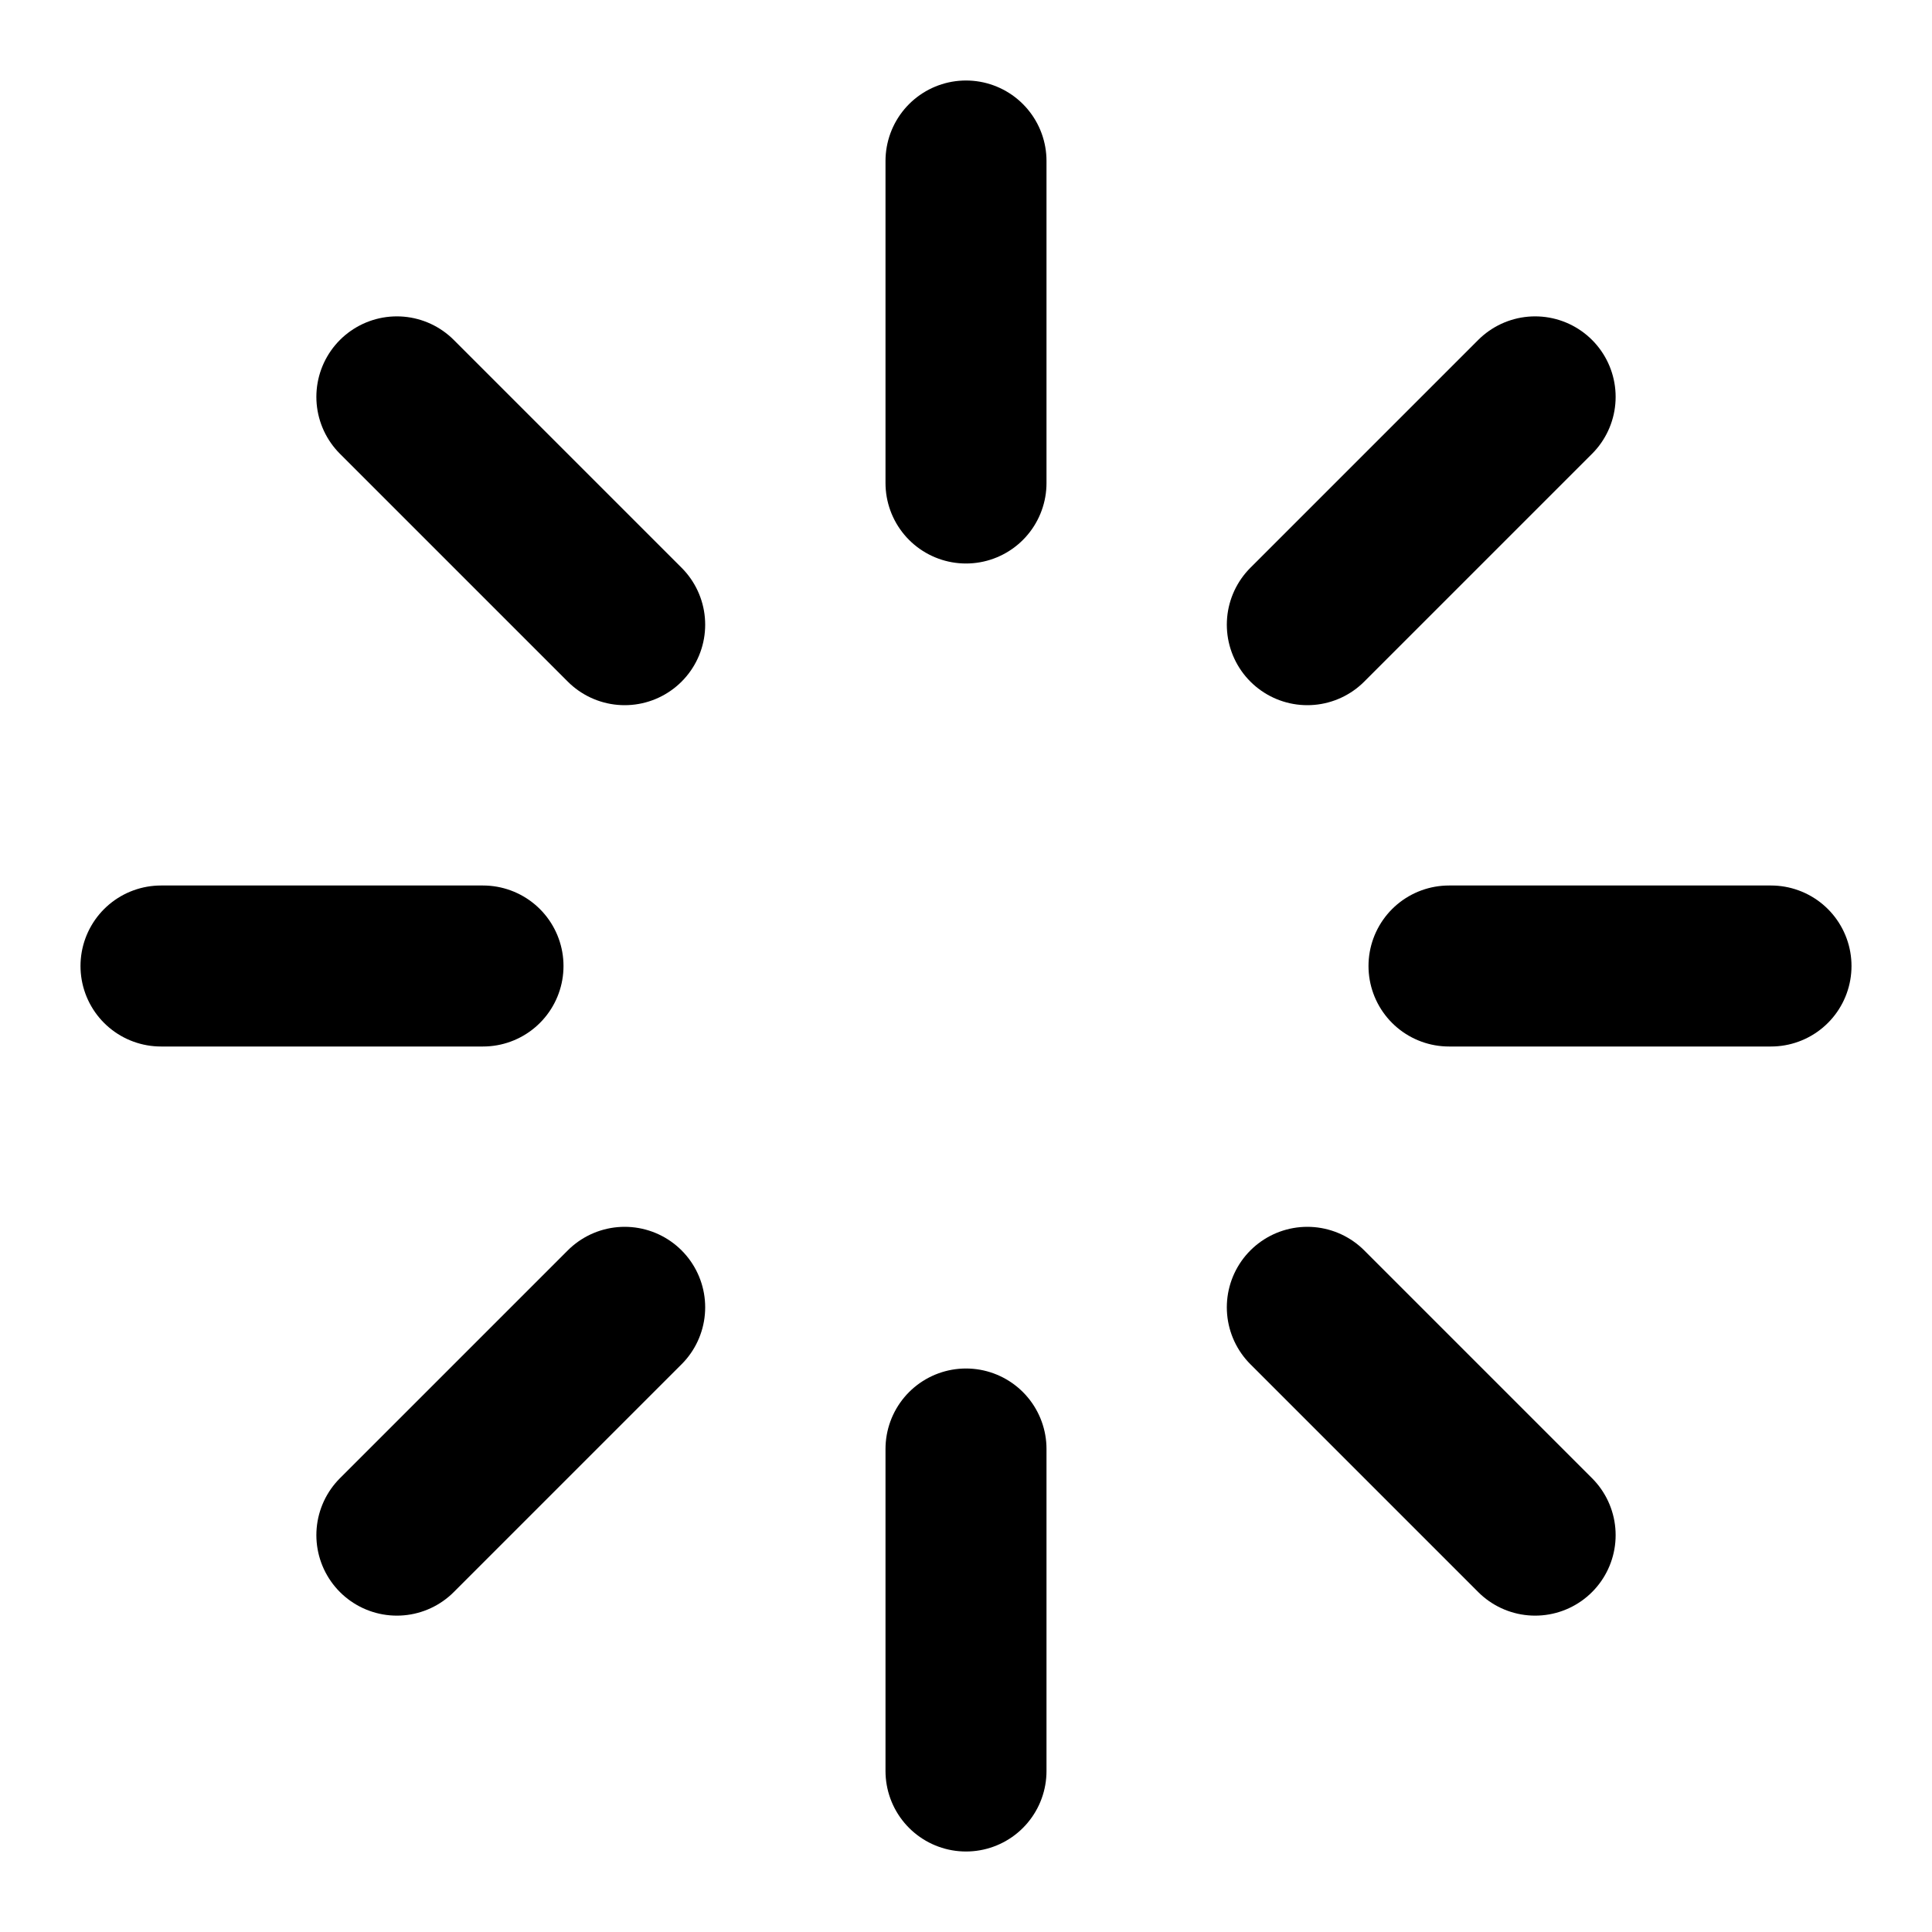
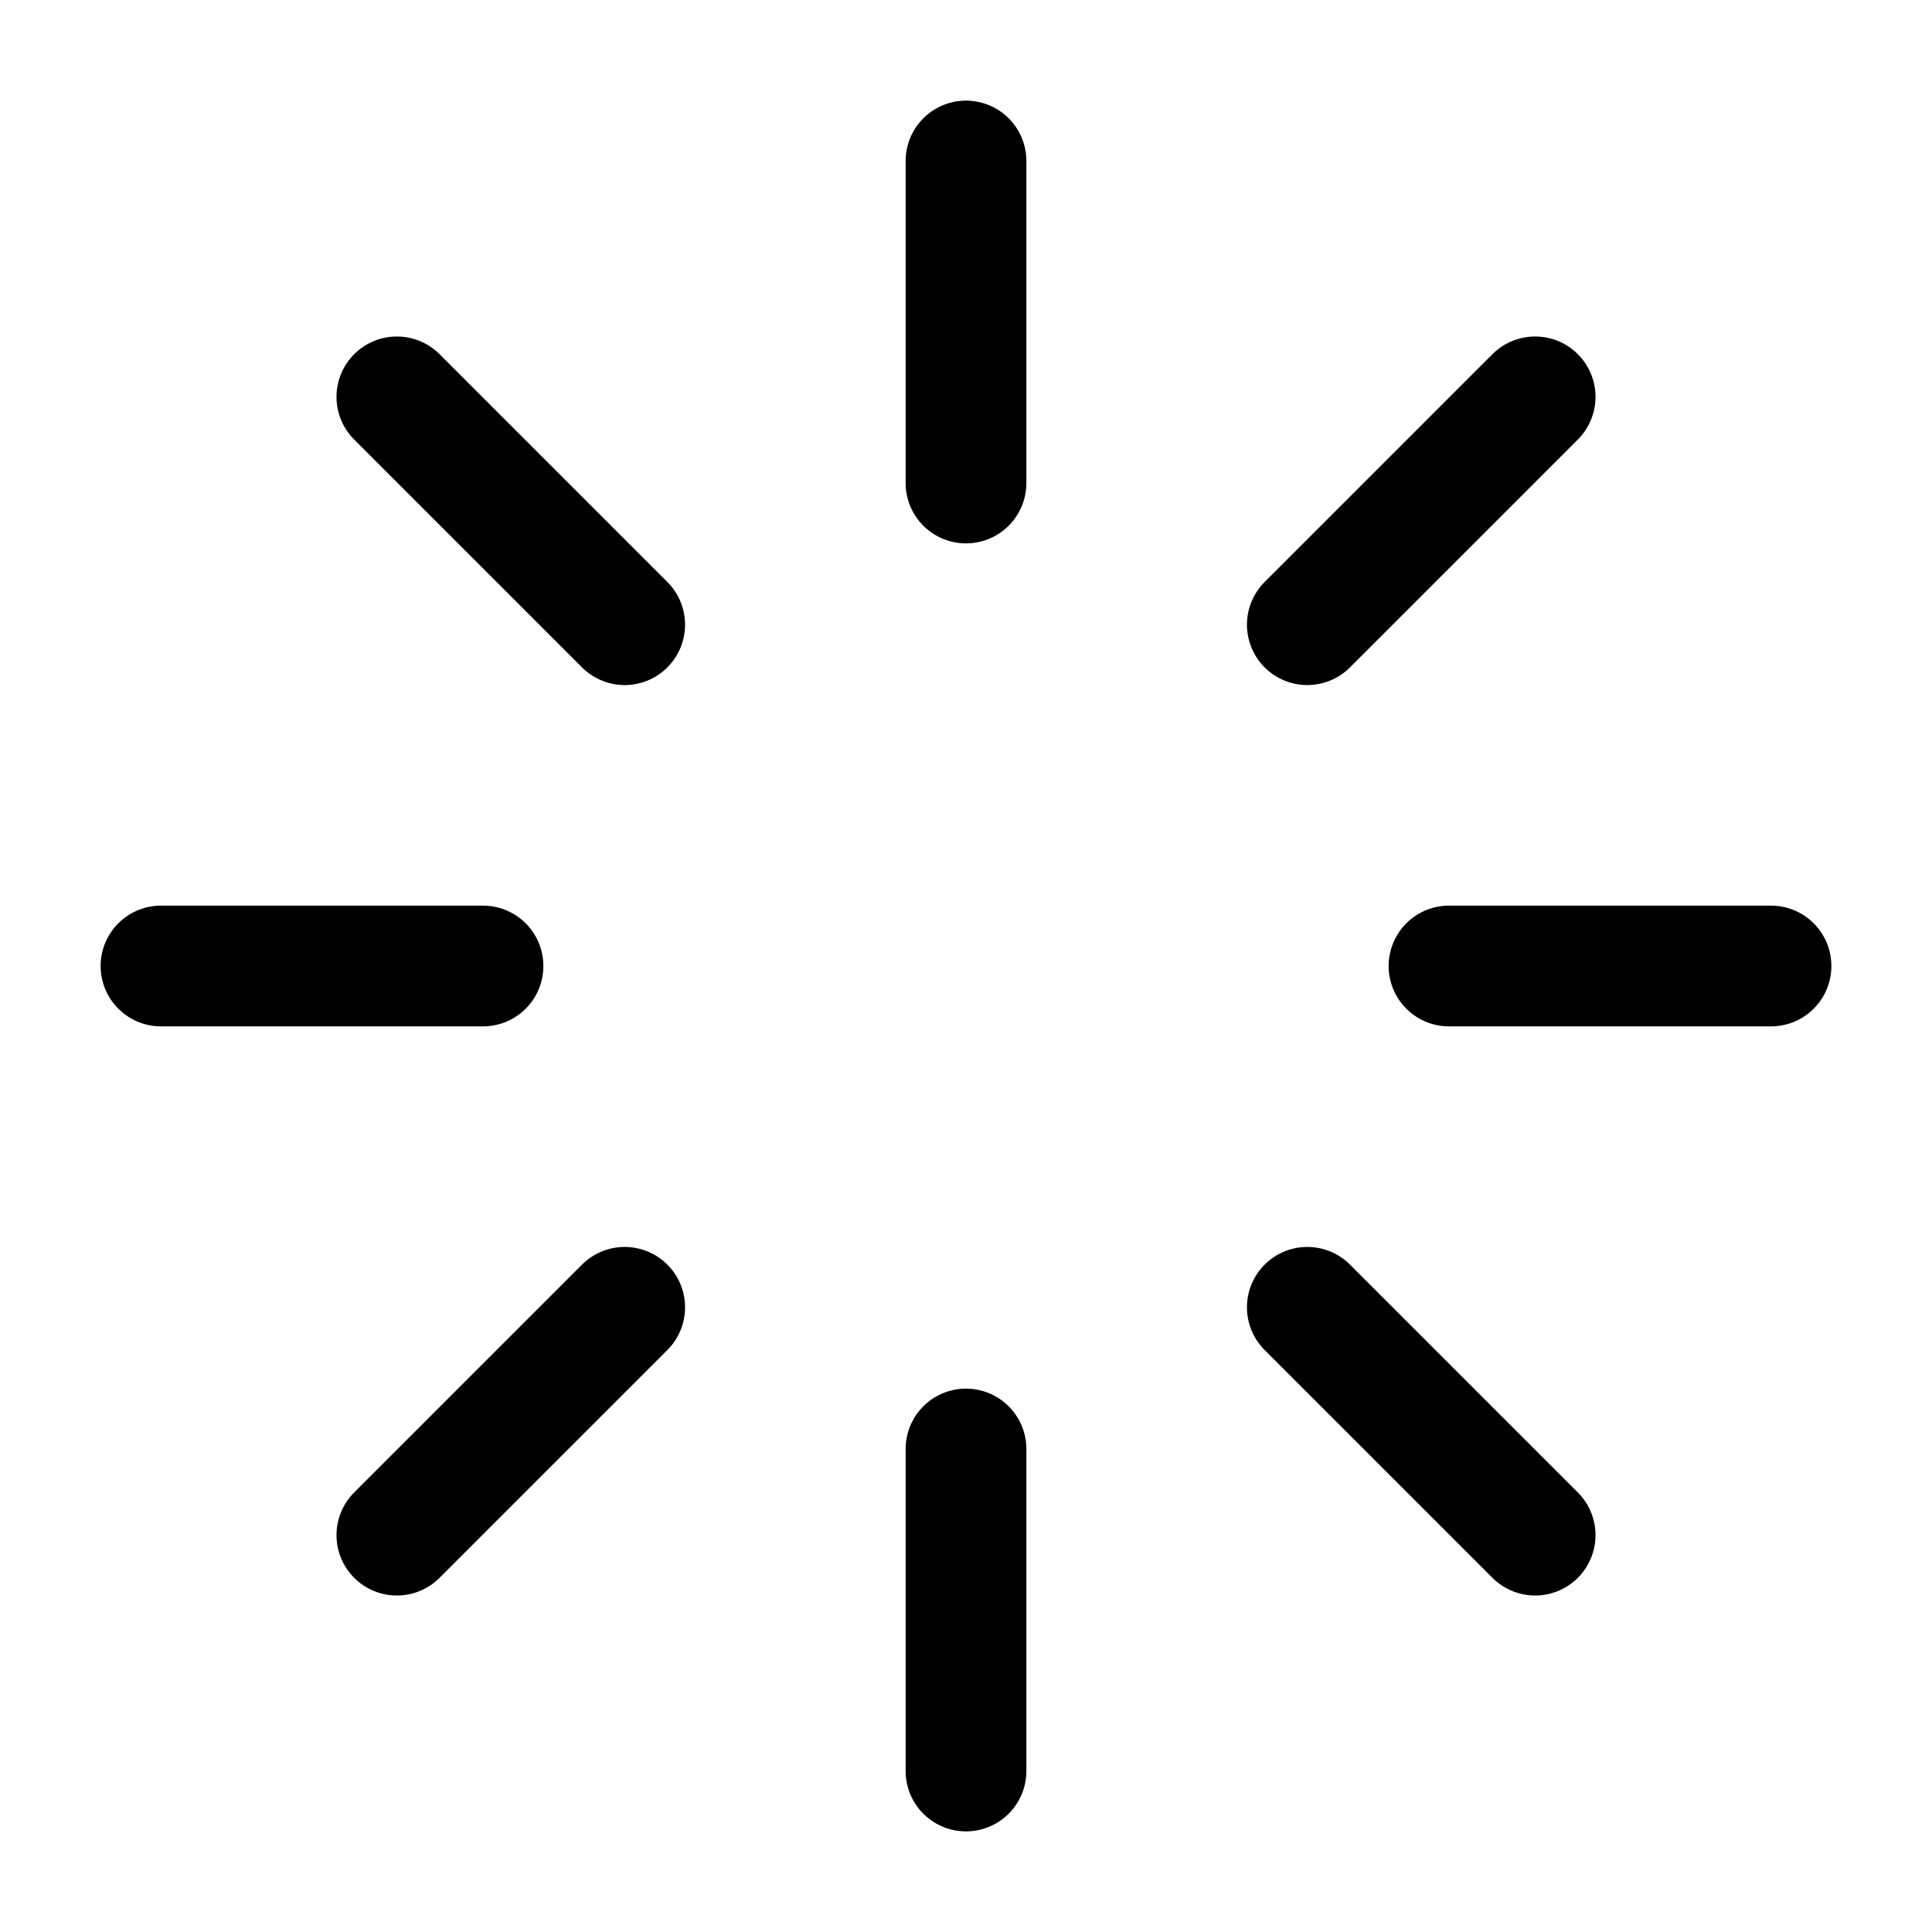
- <svg xmlns="http://www.w3.org/2000/svg" width="24" height="24" viewBox="0 0 24 24" fill="none" stroke="currentColor" stroke-width="2" stroke-linecap="round" stroke-linejoin="round" class="feather feather-loader">
+ <svg xmlns="http://www.w3.org/2000/svg" width="32" height="32" viewBox="0 0 24 24" fill="none" stroke="currentColor" stroke-width="1.5" stroke-linecap="round" stroke-linejoin="round" class="feather feather-loader">
  <line x1="12" y1="2" x2="12" y2="6" />
  <line x1="12" y1="18" x2="12" y2="22" />
  <line x1="4.93" y1="4.93" x2="7.76" y2="7.76" />
  <line x1="16.24" y1="16.24" x2="19.07" y2="19.07" />
  <line x1="2" y1="12" x2="6" y2="12" />
  <line x1="18" y1="12" x2="22" y2="12" />
  <line x1="4.93" y1="19.07" x2="7.76" y2="16.24" />
  <line x1="16.24" y1="7.76" x2="19.07" y2="4.93" />
</svg>
